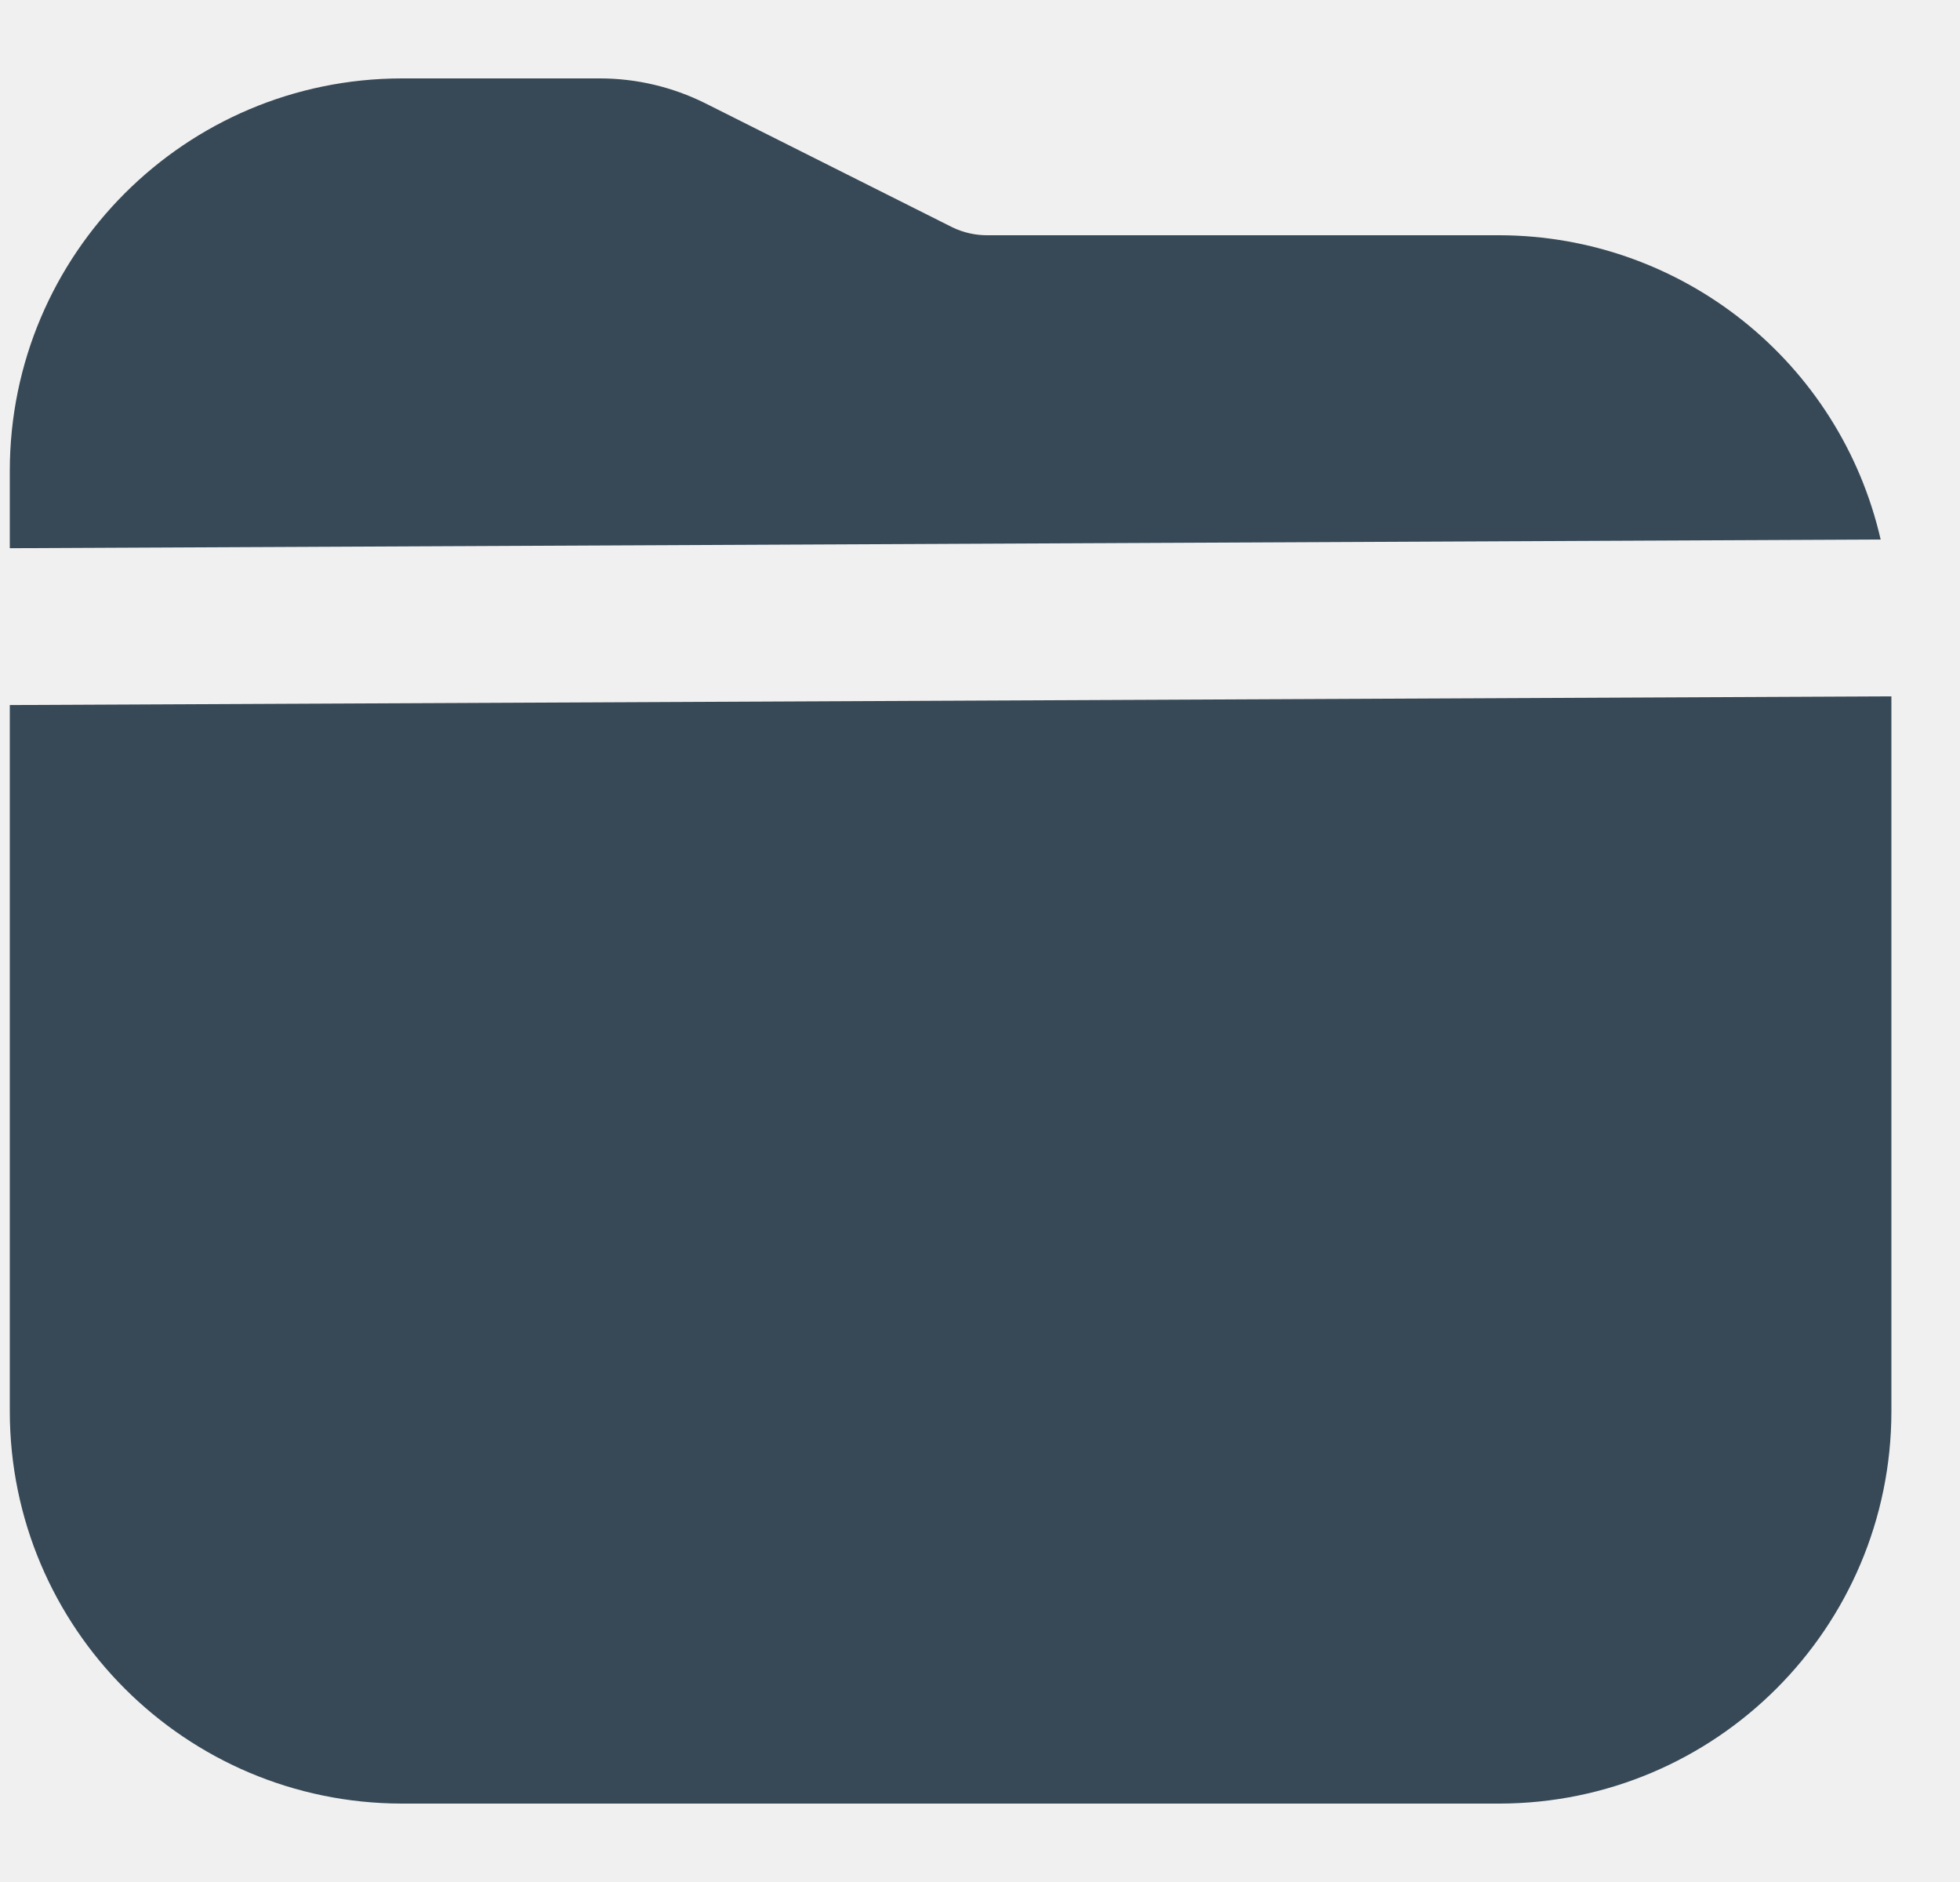
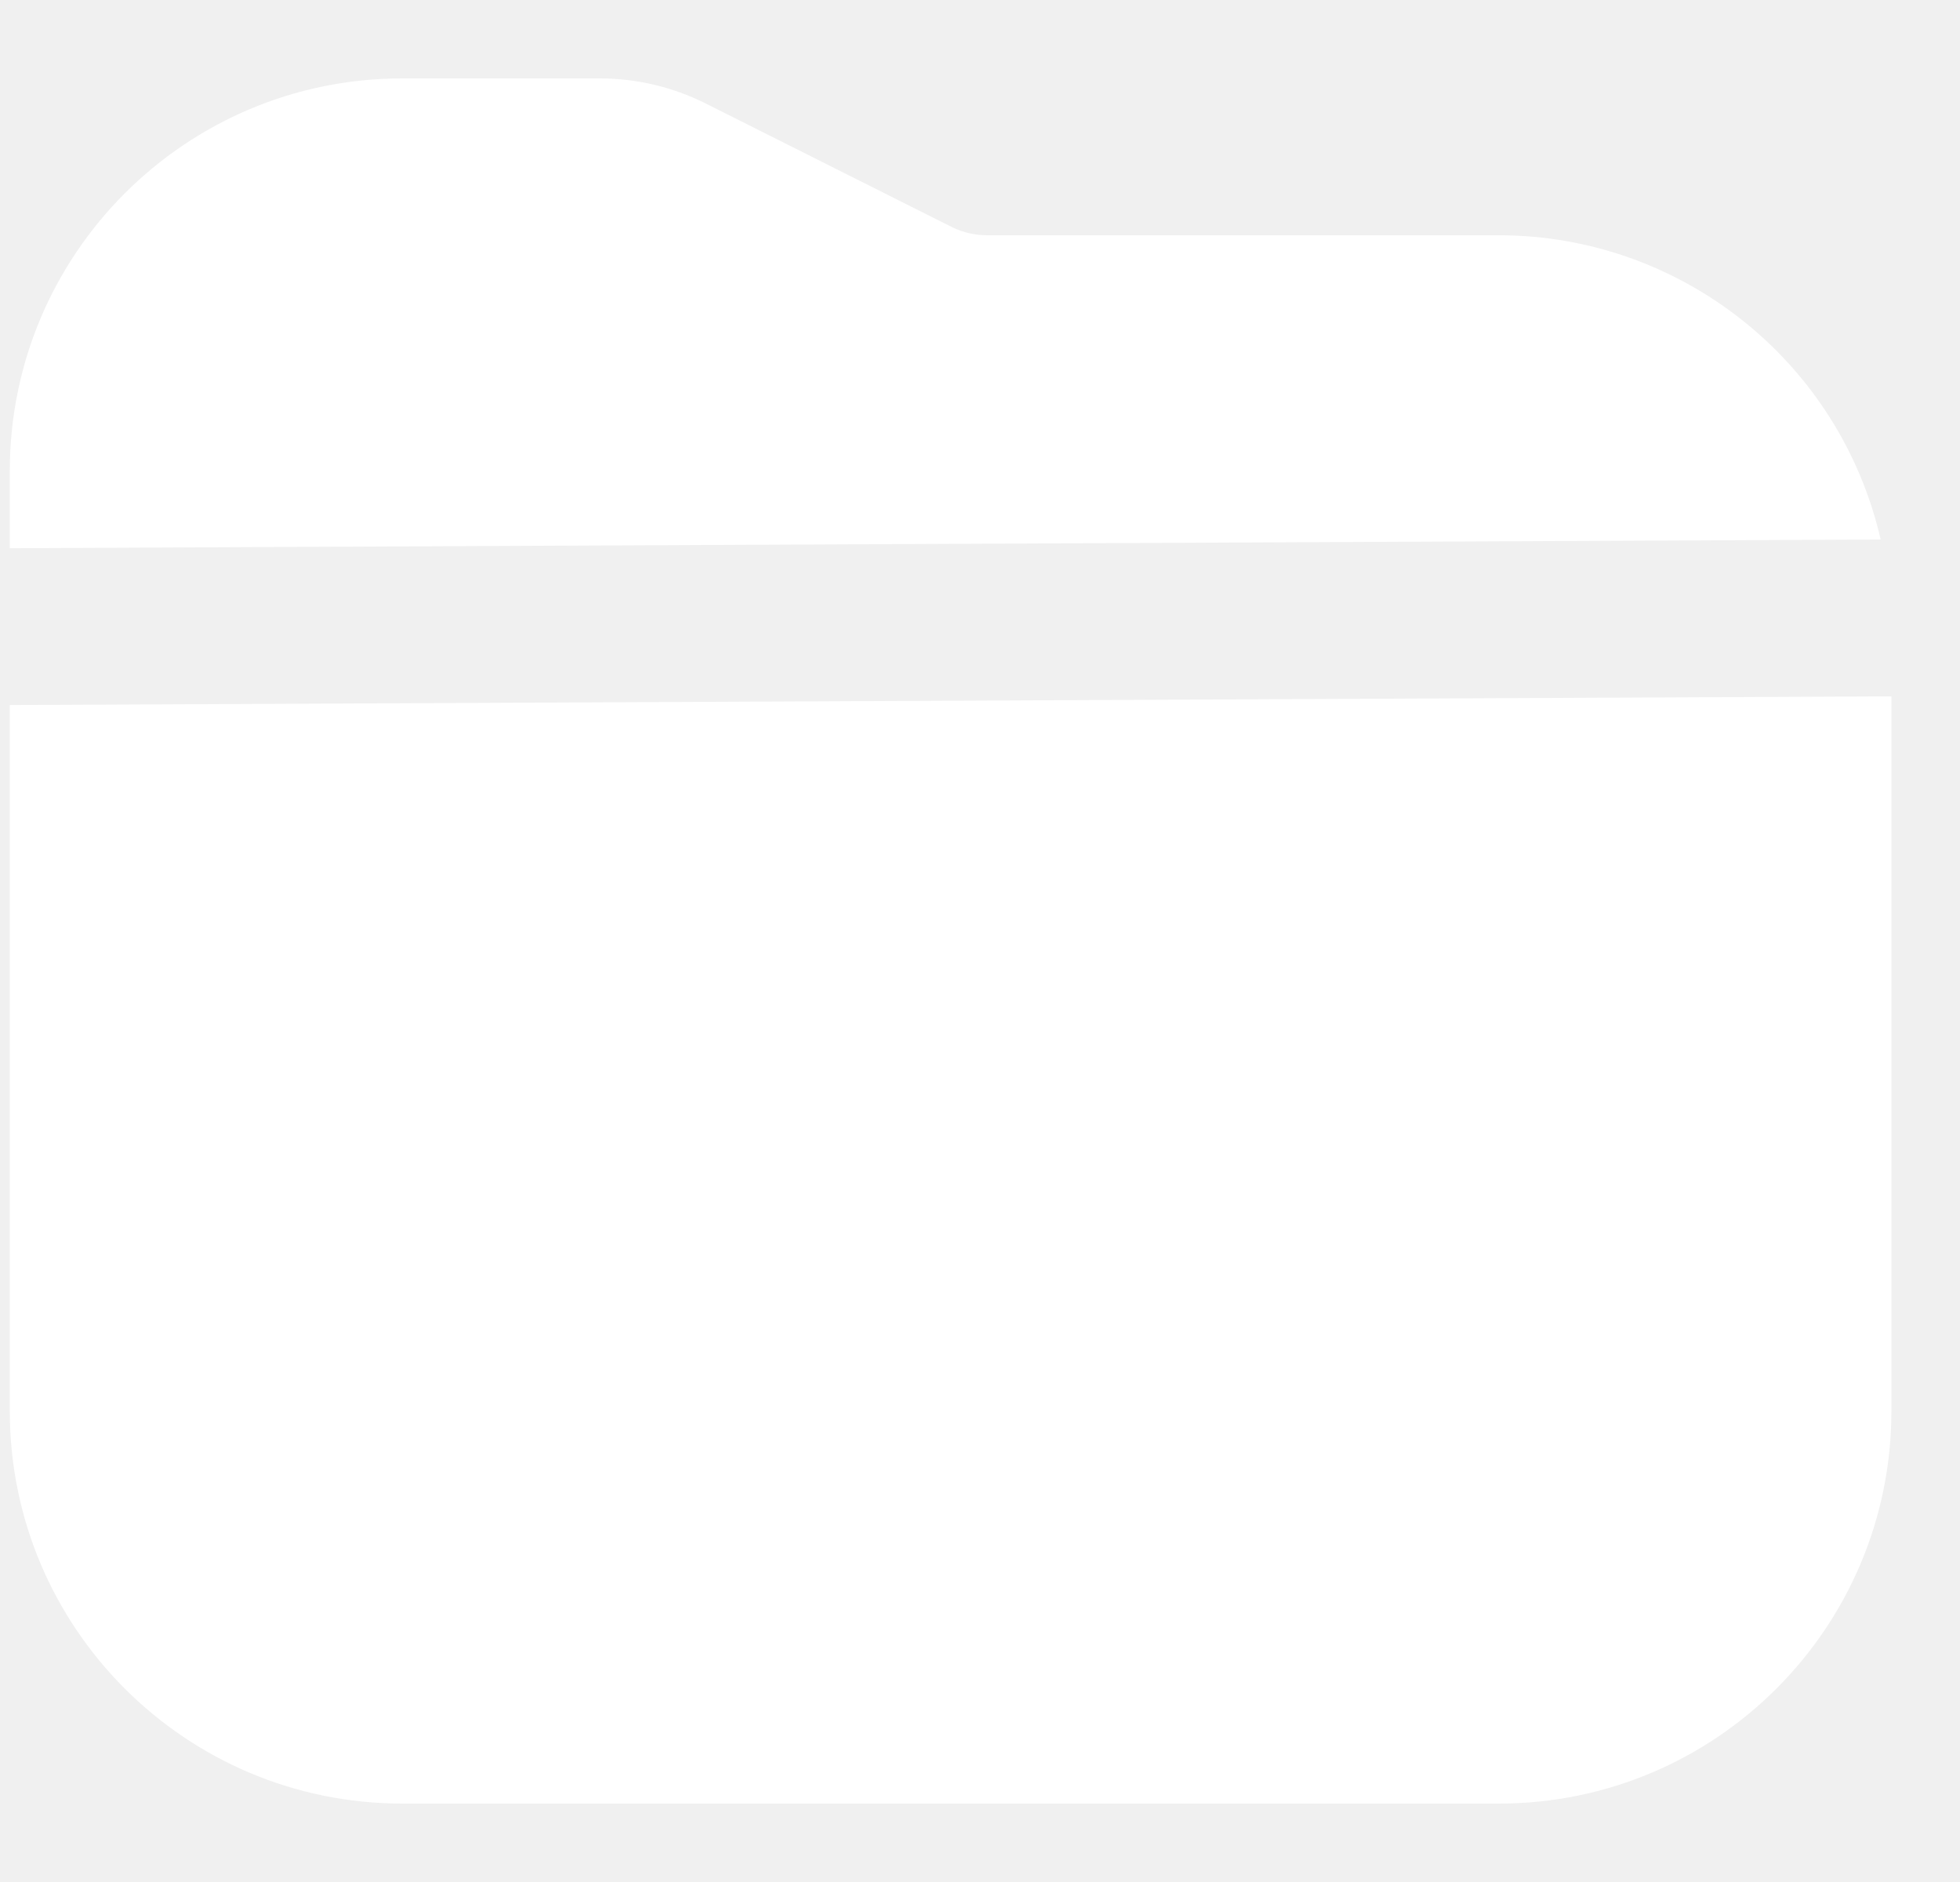
<svg xmlns="http://www.w3.org/2000/svg" width="25" height="24" viewBox="0 0 25 24" fill="none">
  <g clip-path="url(#clip0_9_349)">
-     <path d="M0.125 8.991V18C0.128 20.76 2.365 22.996 5.125 23H19.125C21.885 22.996 24.122 20.76 24.125 18V8.88L0.125 8.991Z" fill="#374957" />
-     <path d="M19.125 3H12.597C12.442 3.001 12.29 2.967 12.15 2.9L8.994 1.316C8.577 1.109 8.118 1 7.653 1H5.125C2.365 1.003 0.128 3.24 0.125 6V6.991L23.988 6.88C23.467 4.613 21.451 3.005 19.125 3Z" fill="#374957" />
+     <path d="M0.125 8.991V18C0.128 20.76 2.365 22.996 5.125 23H19.125C21.885 22.996 24.122 20.76 24.125 18V8.88L0.125 8.991Z" fill="#FFFFFF" />
+     <path d="M19.125 3H12.597C12.442 3.001 12.29 2.967 12.15 2.9L8.994 1.316C8.577 1.109 8.118 1 7.653 1H5.125C2.365 1.003 0.128 3.24 0.125 6V6.991L23.988 6.88C23.467 4.613 21.451 3.005 19.125 3Z" fill="#FFFFFF" />
  </g>
  <defs>
    <clipPath id="clip0_9_349">
      <rect width="24" height="24" fill="white" transform="translate(0.125)" />
    </clipPath>
  </defs>
</svg>
